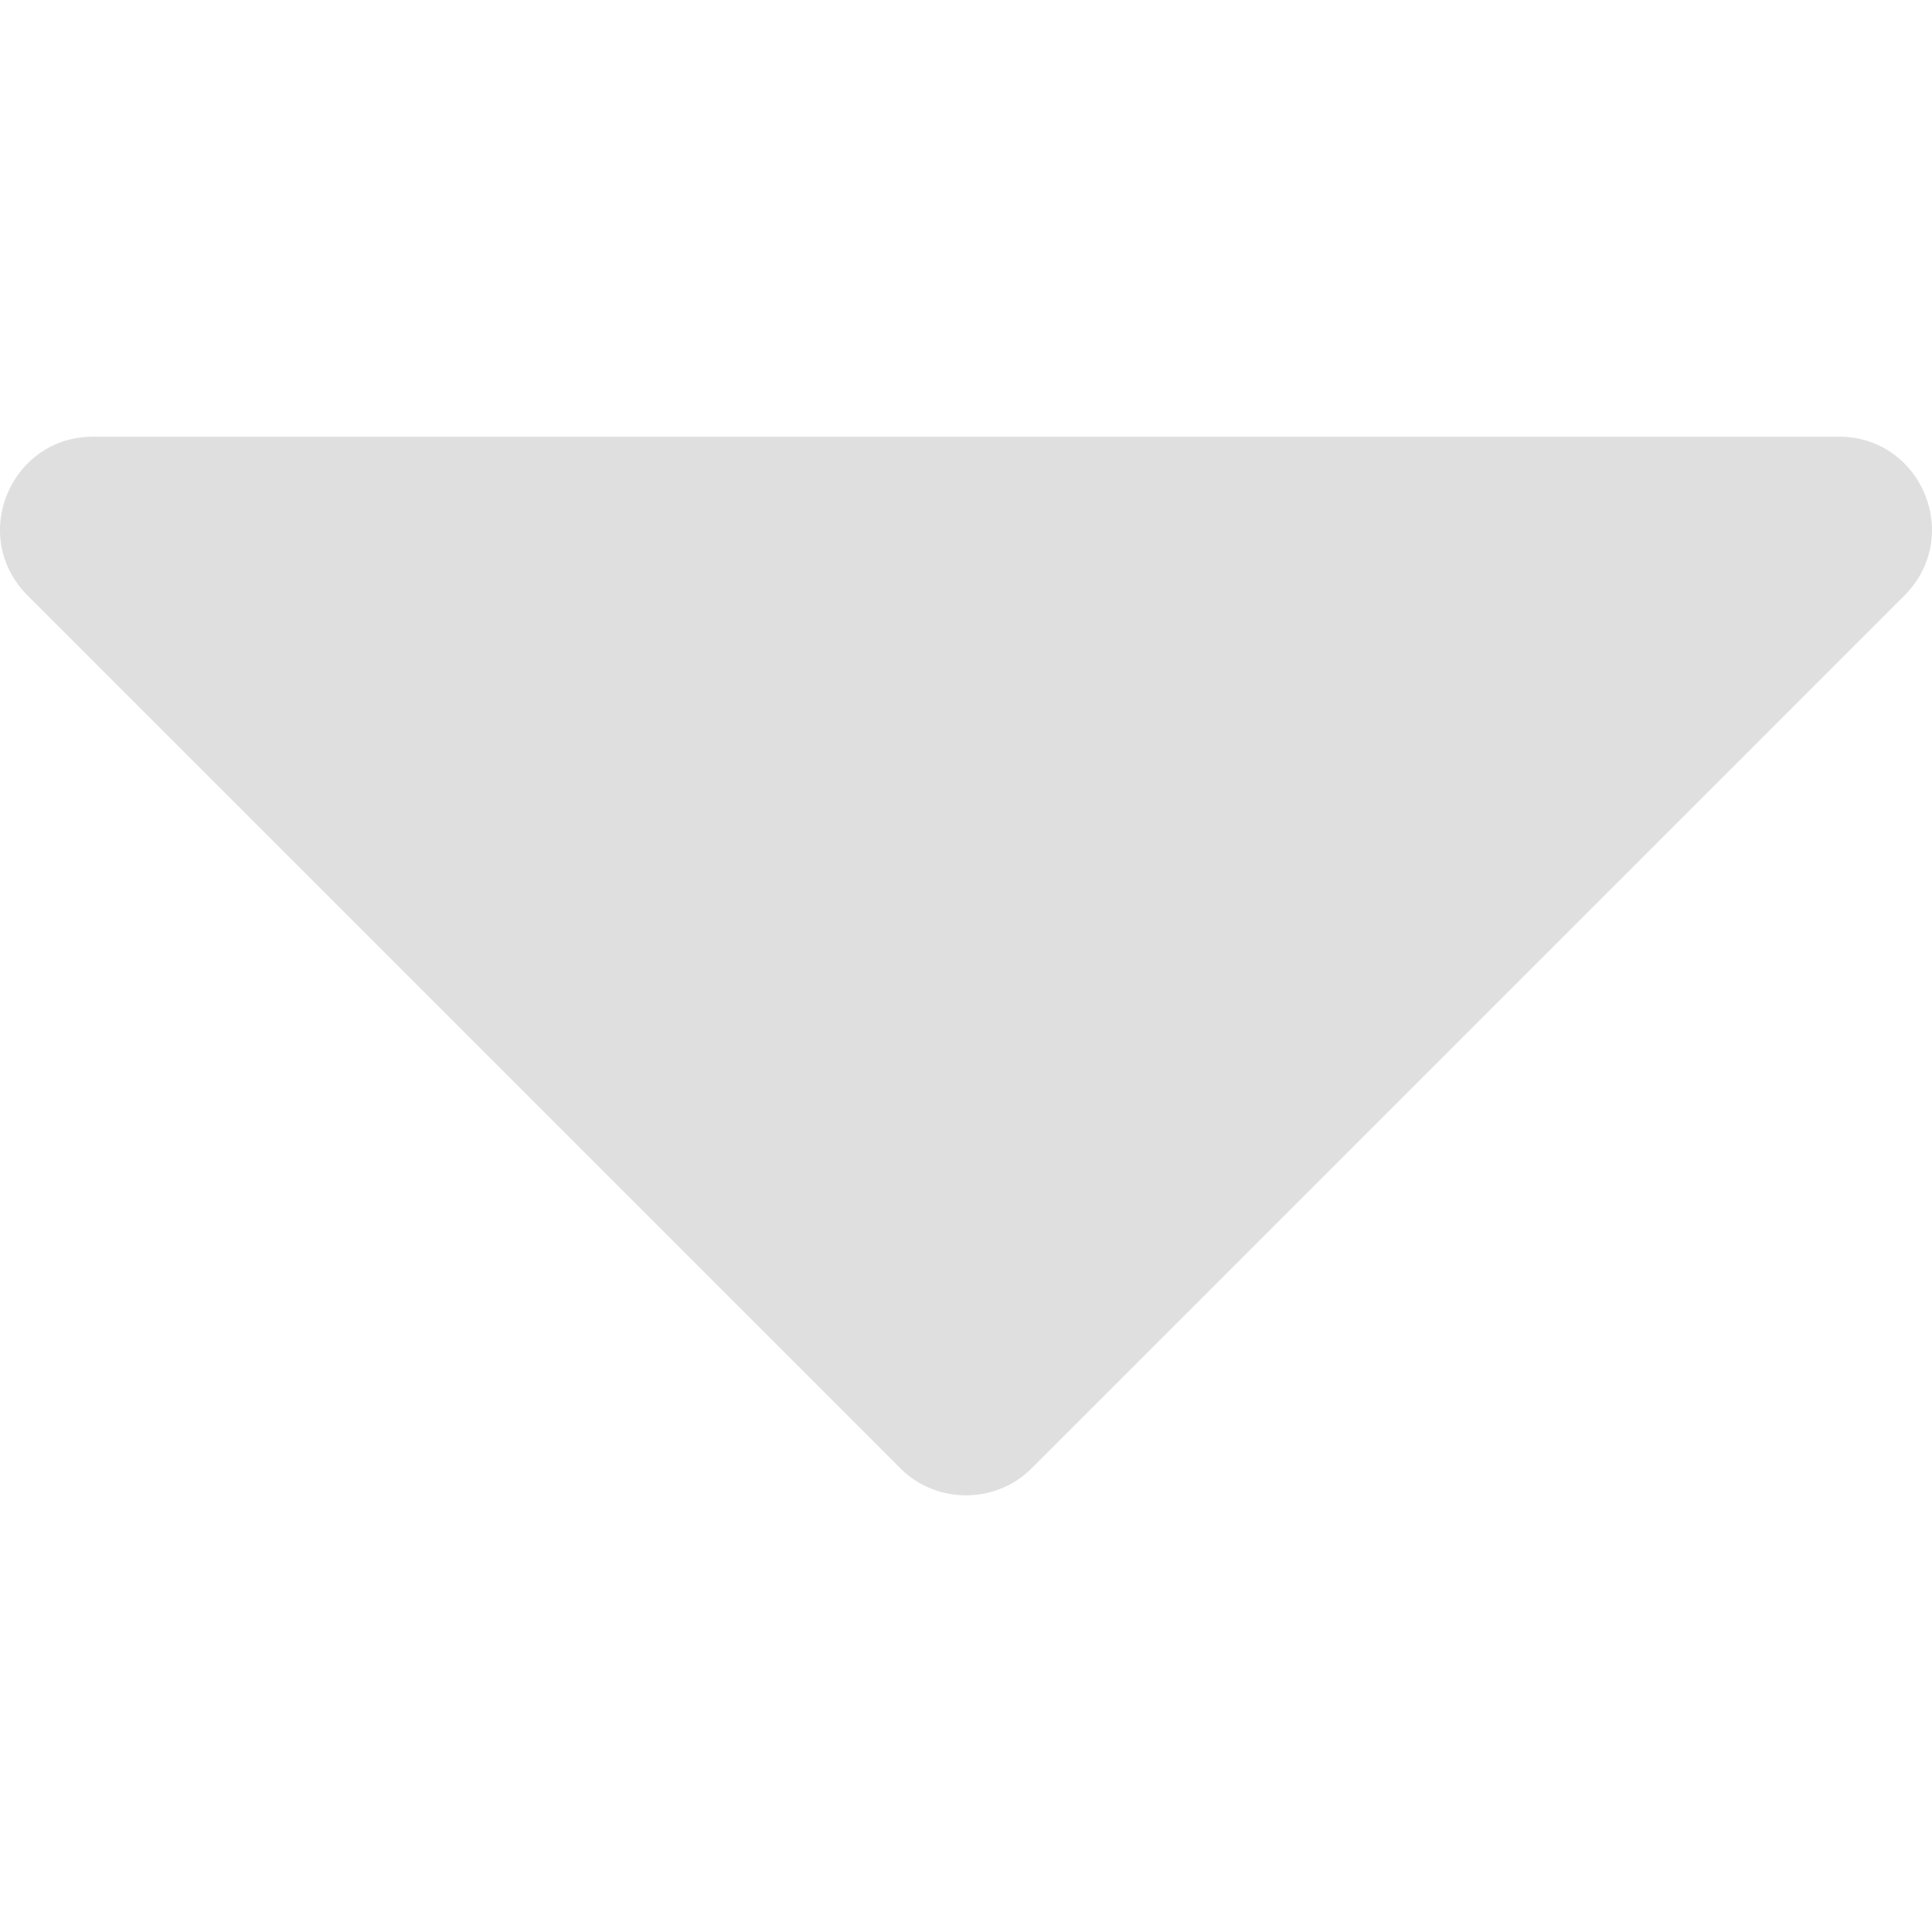
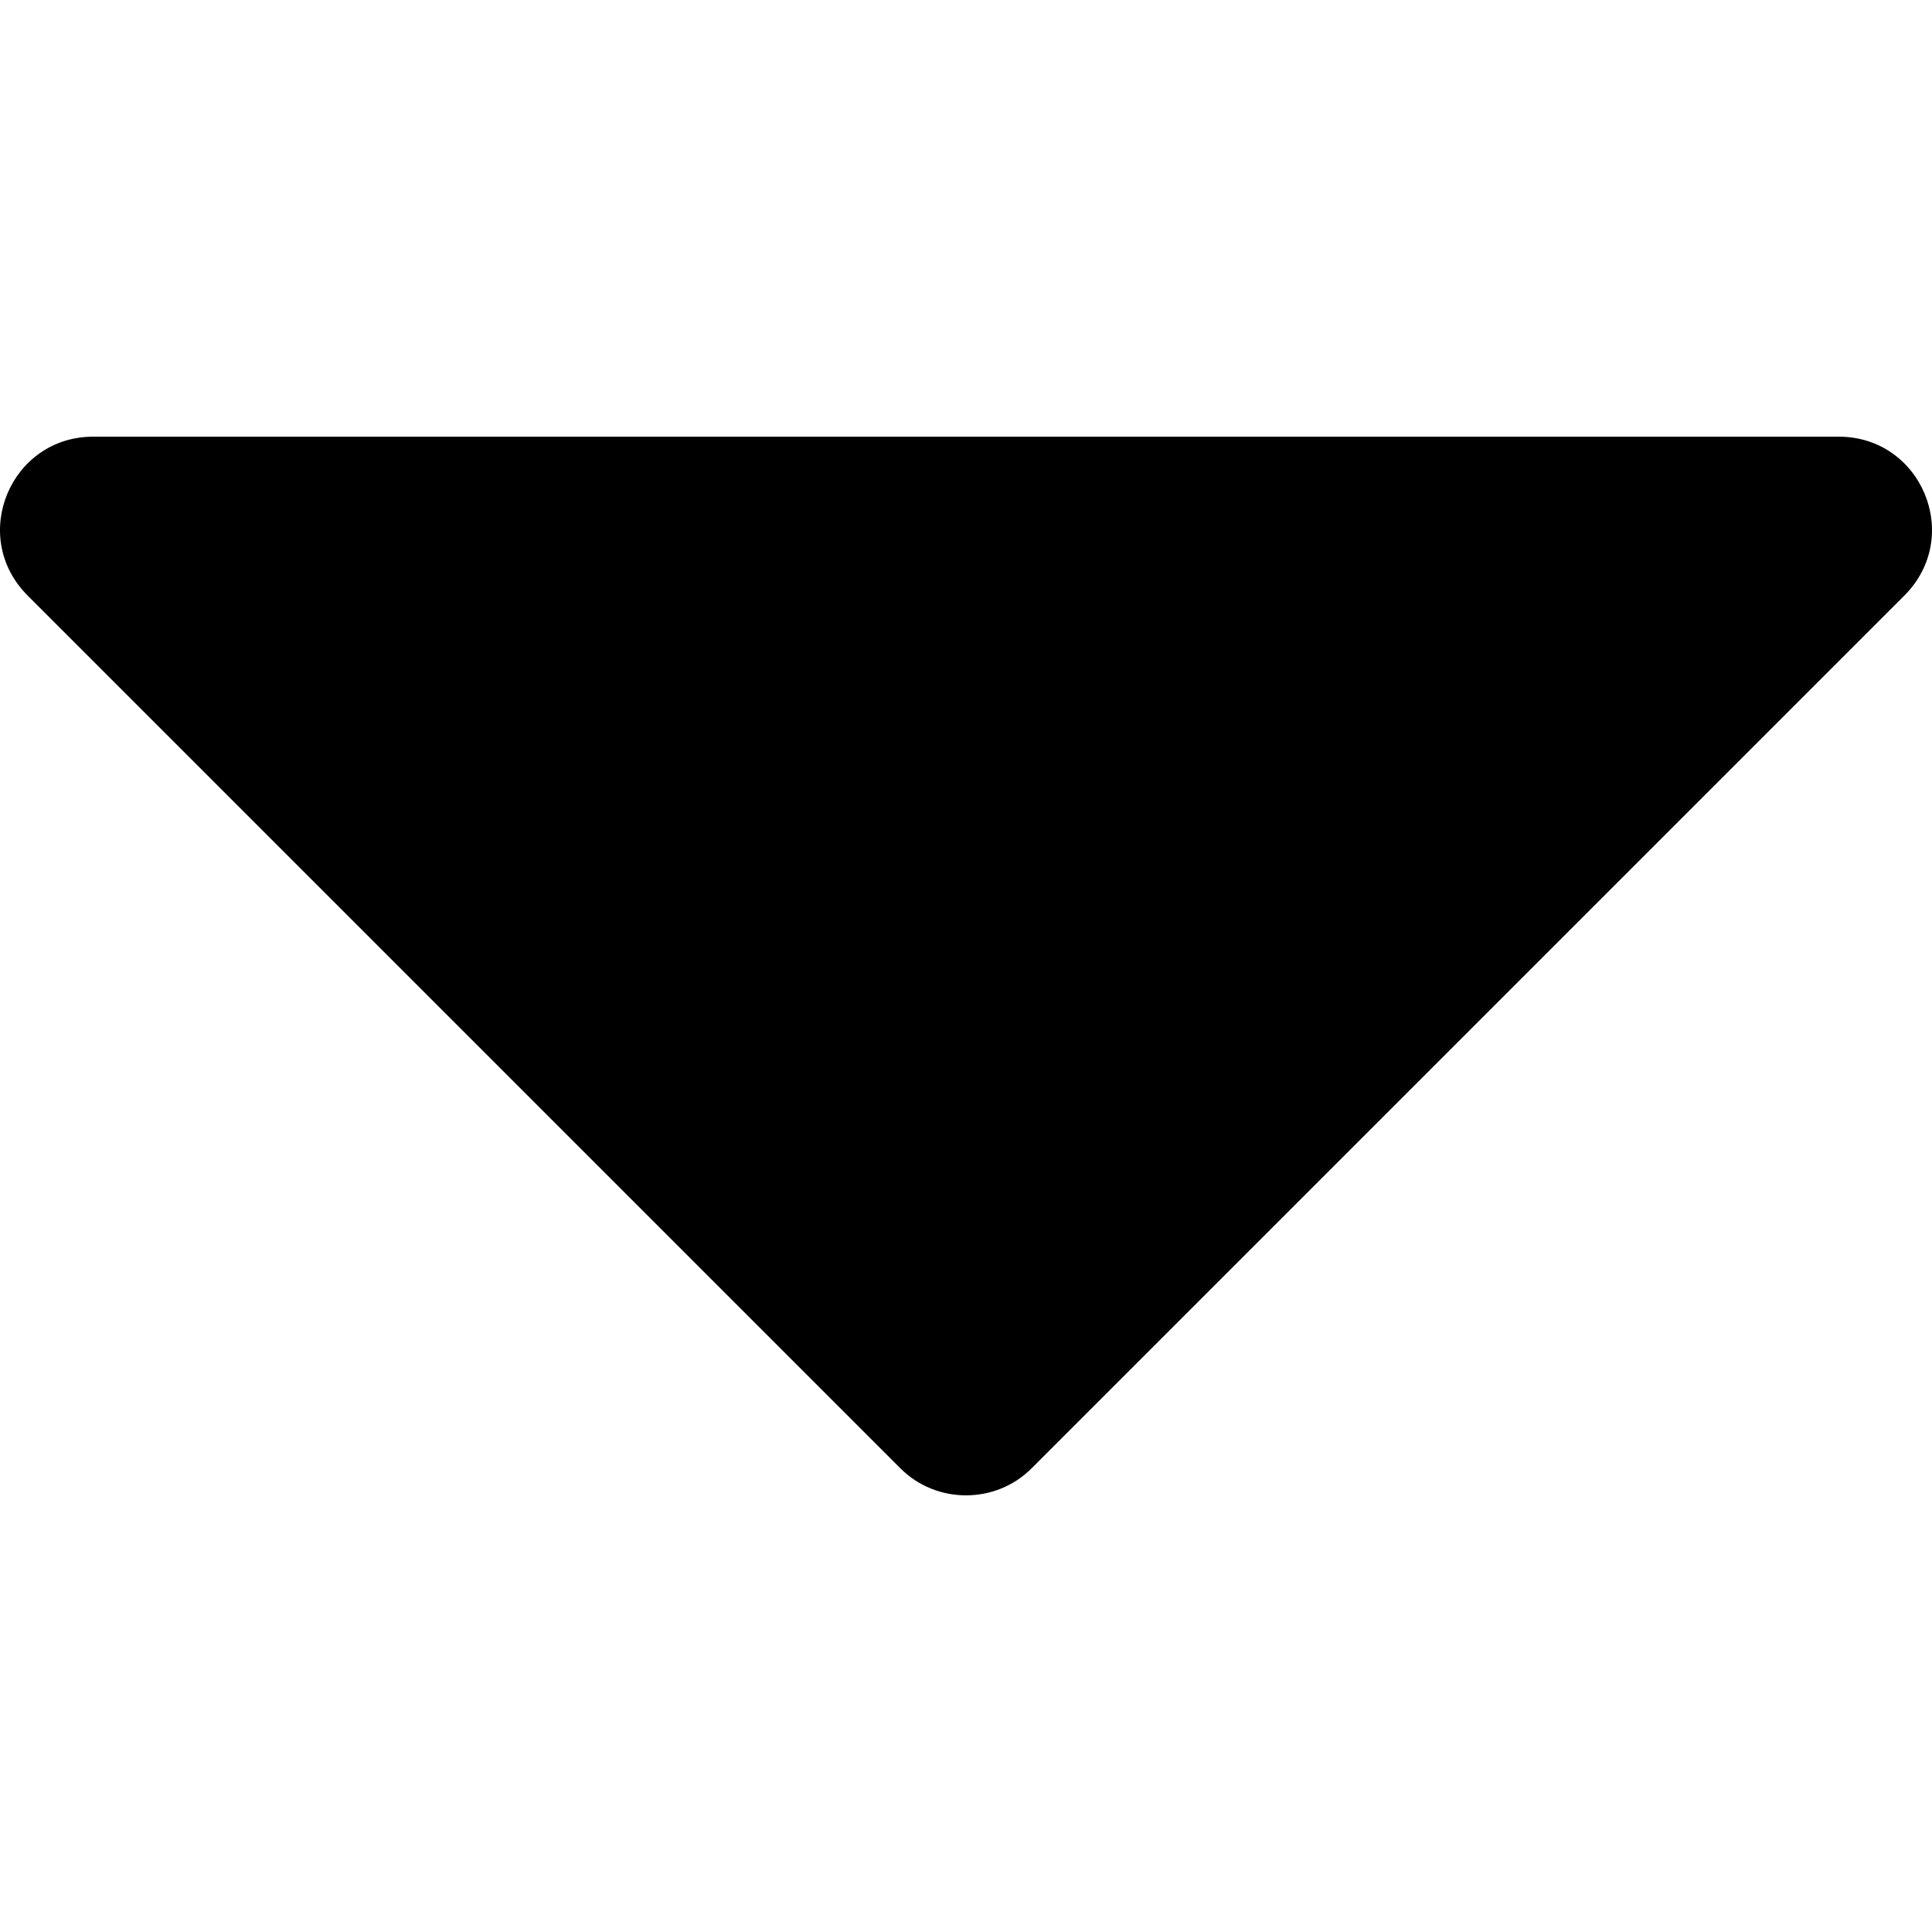
- <svg xmlns="http://www.w3.org/2000/svg" fill="#DFDFDF" version="1.1" id="Capa_1" x="0px" y="0px" width="10px" height="10px" viewBox="0 0 123.959 123.958" style="enable-background:new 0 0 123.959 123.958;" xml:space="preserve">
+ <svg xmlns="http://www.w3.org/2000/svg" fill="currentColor" version="1.1" id="Capa_1" x="0px" y="0px" width="10px" height="10px" viewBox="0 0 123.959 123.958" style="enable-background:new 0 0 123.959 123.958;" xml:space="preserve">
  <path d="M117.979,28.017h-112c-5.3,0-8,6.4-4.2,10.2l56,56c2.3,2.3,6.1,2.3,8.401,0l56-56   C125.979,34.417,123.279,28.017,117.979,28.017z" />
</svg>
